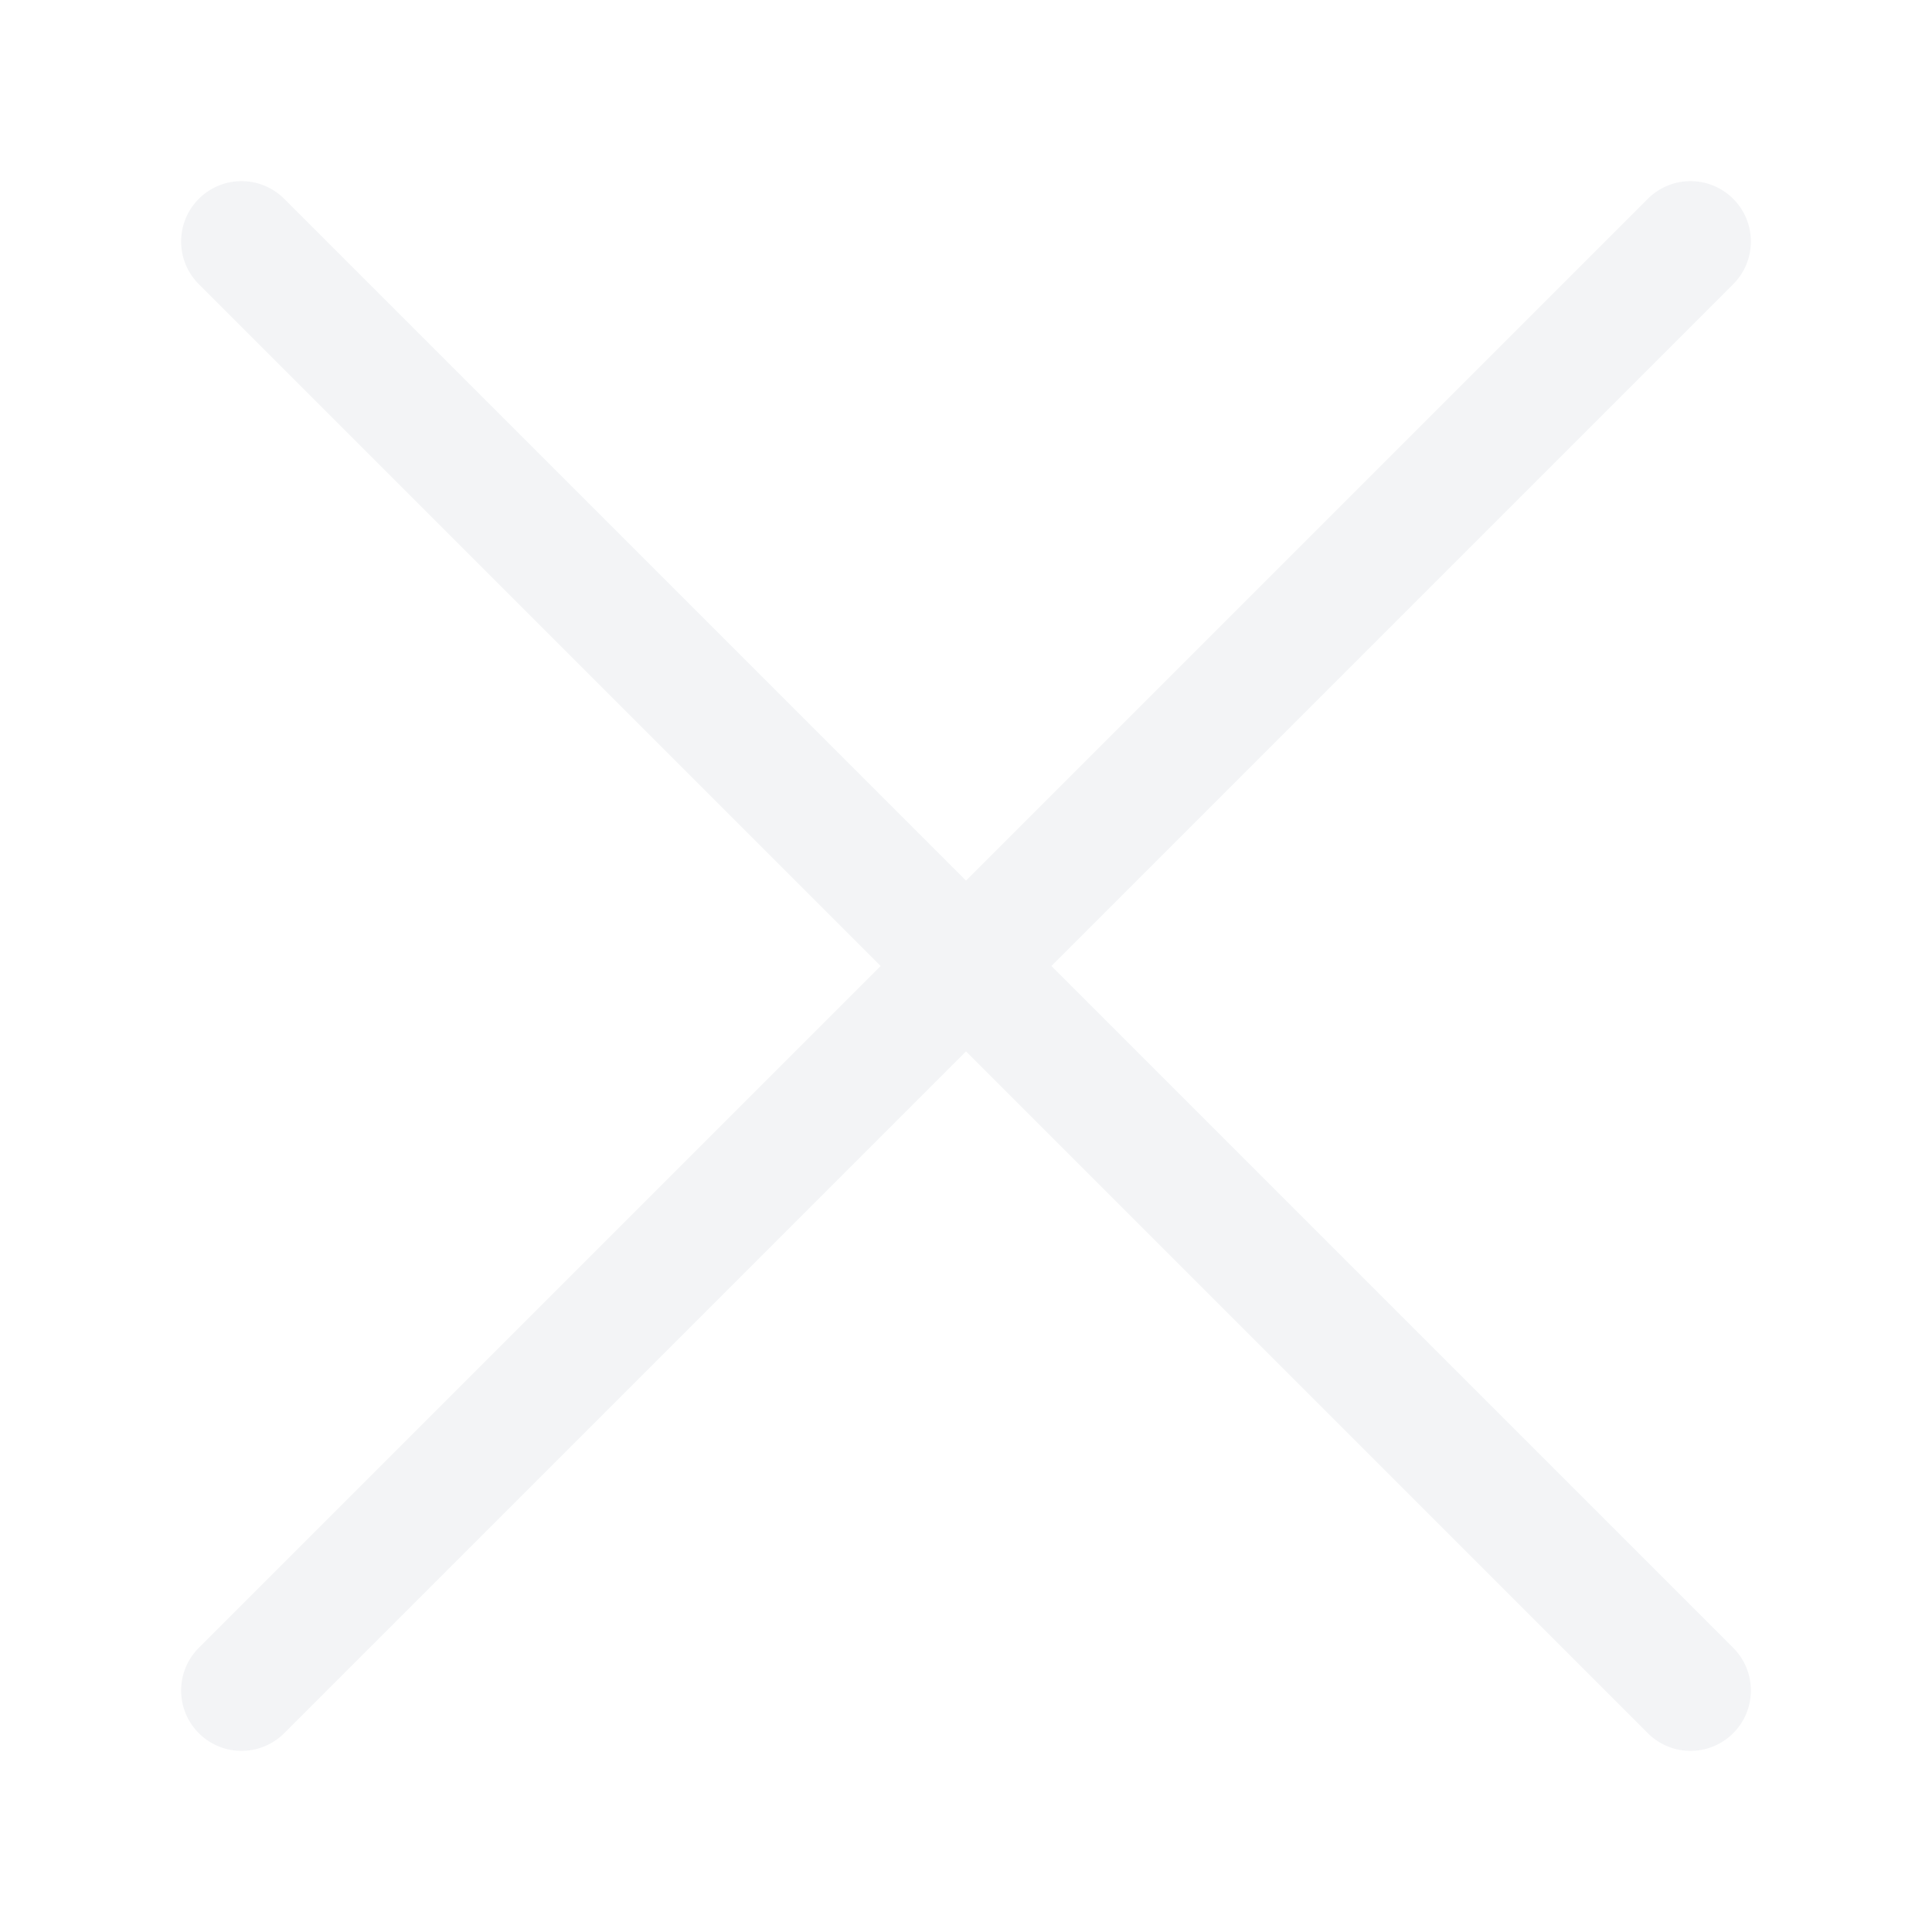
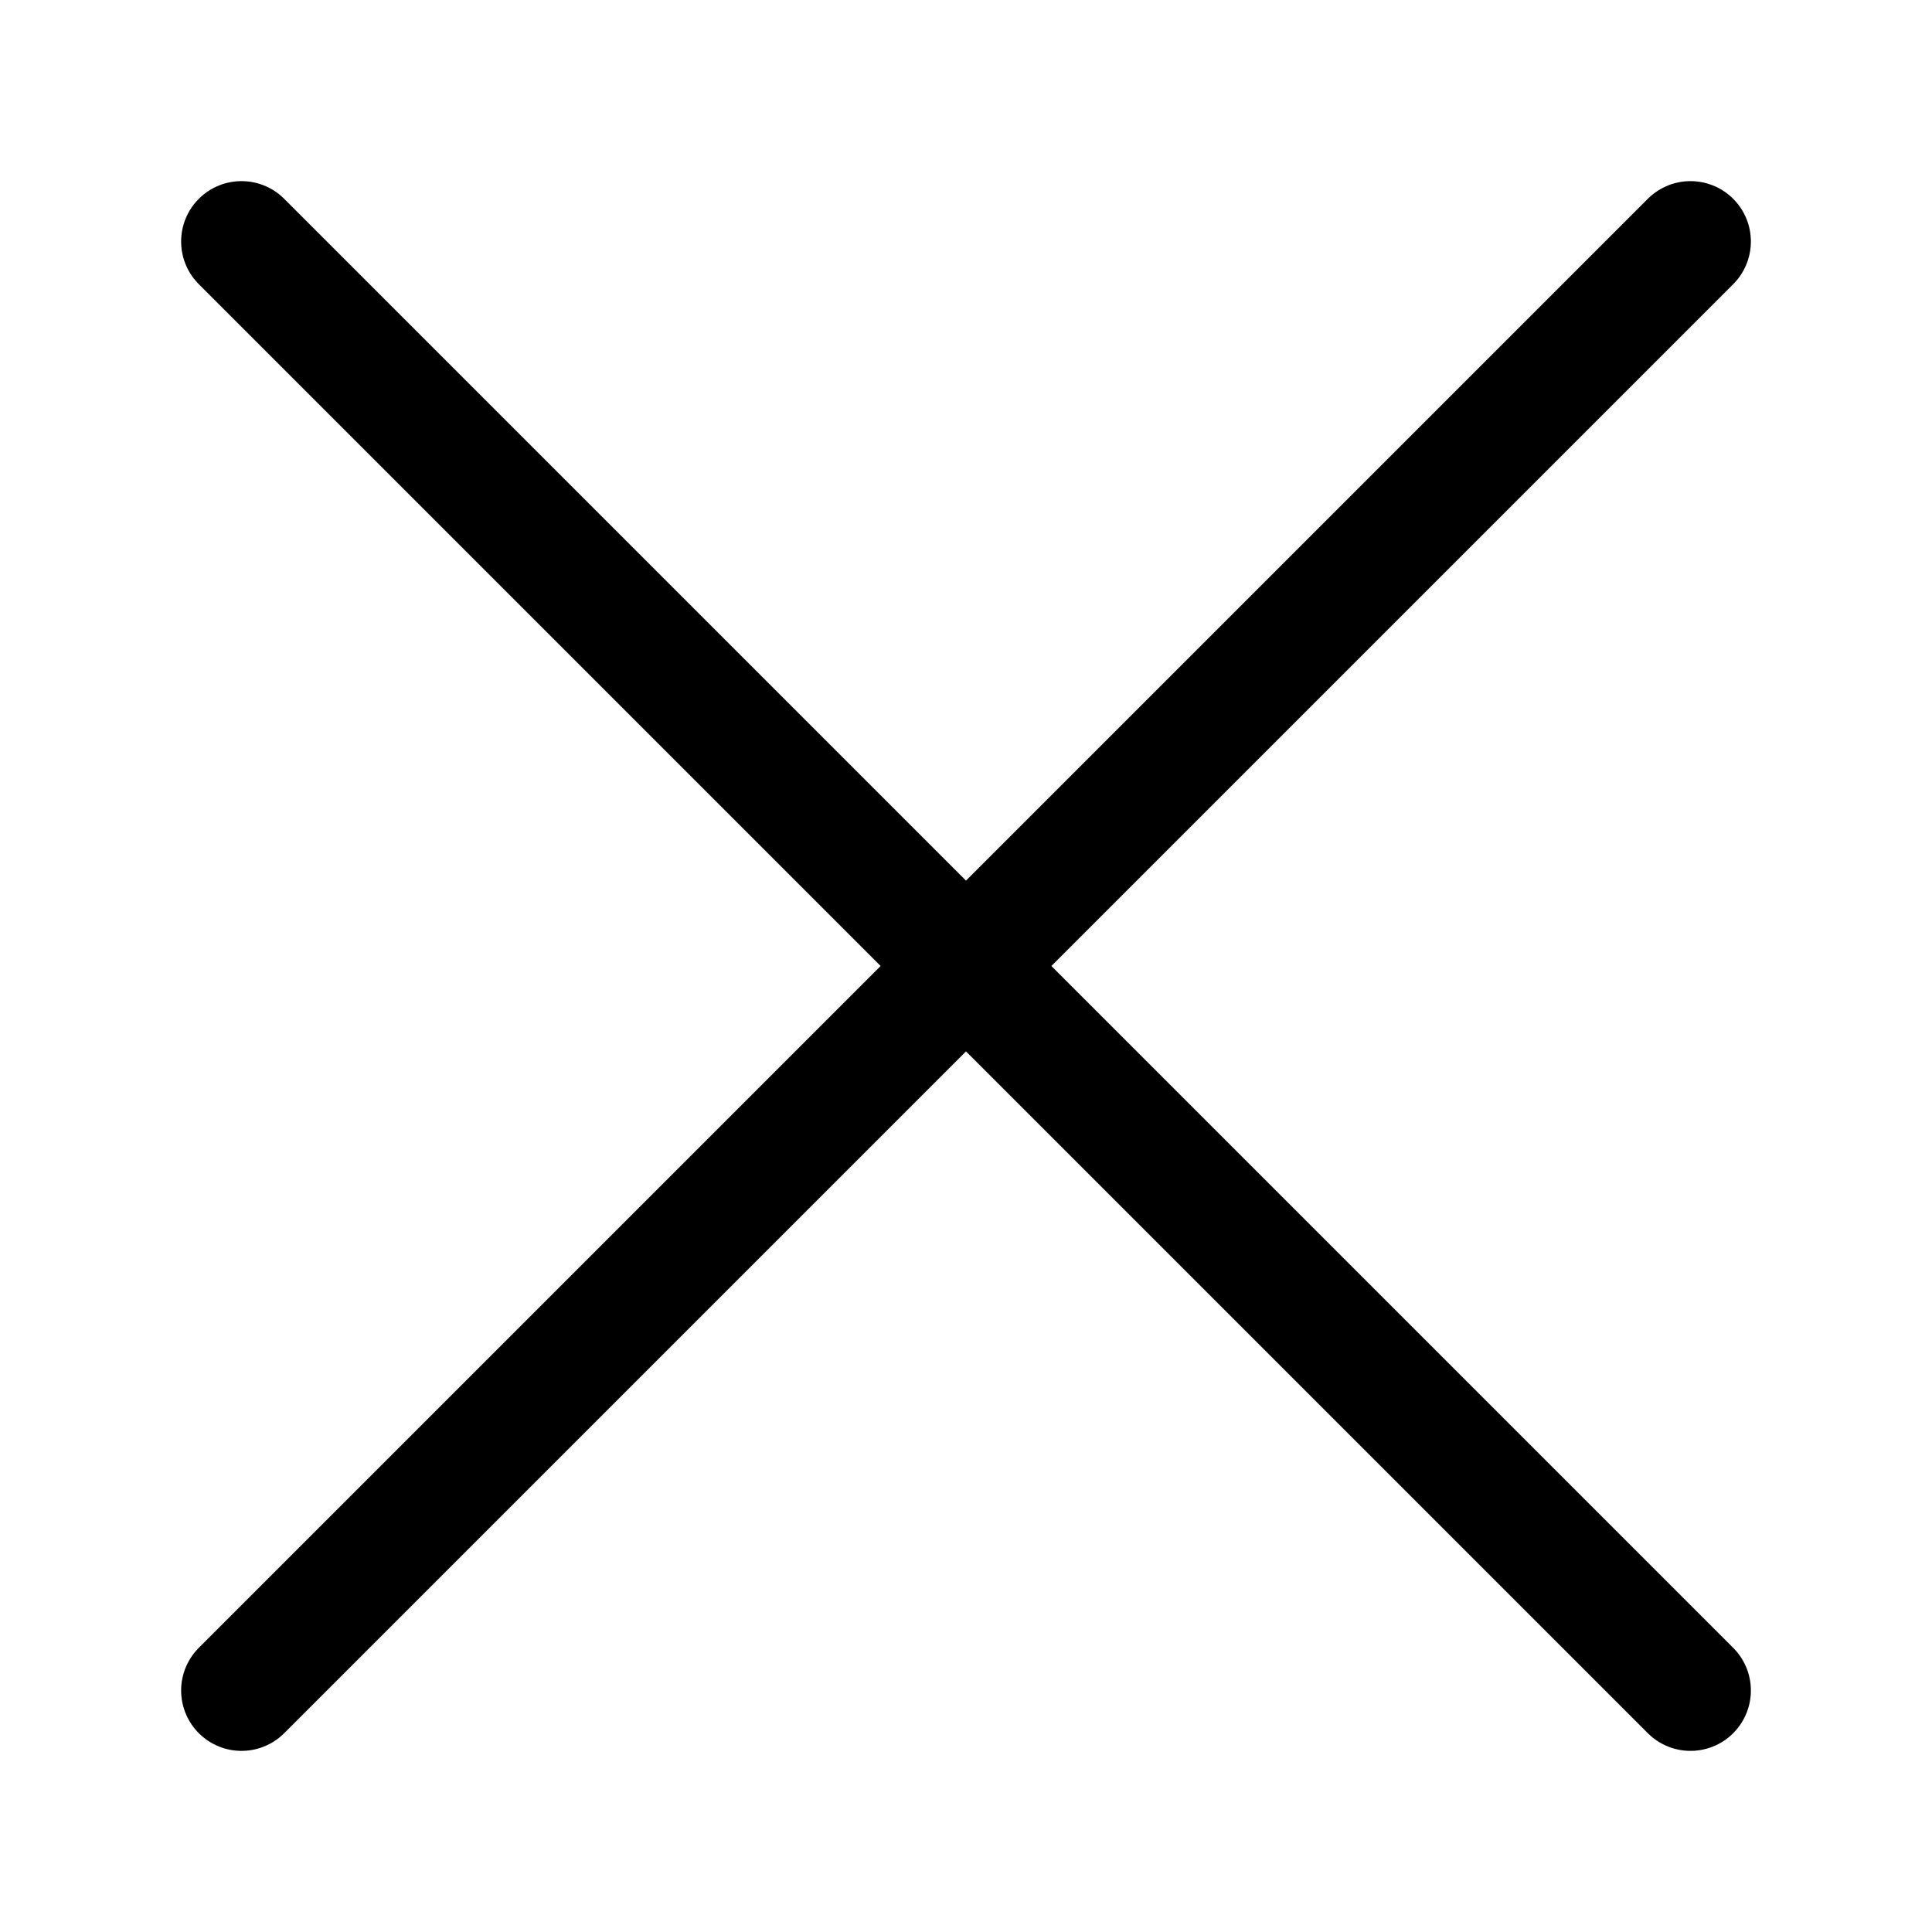
<svg xmlns="http://www.w3.org/2000/svg" width="24" height="24" viewBox="0 0 24 24" fill="none">
-   <path d="M21 3L3 21M21 21L3 3" stroke="#F3F4F6" stroke-width="1.5" stroke-linecap="round" stroke-linejoin="round" />
+   <path d="M21 3L3 21M21 21L3 3" stroke="currentColor" stroke-width="1.5" stroke-linecap="round" stroke-linejoin="round" />
</svg>
